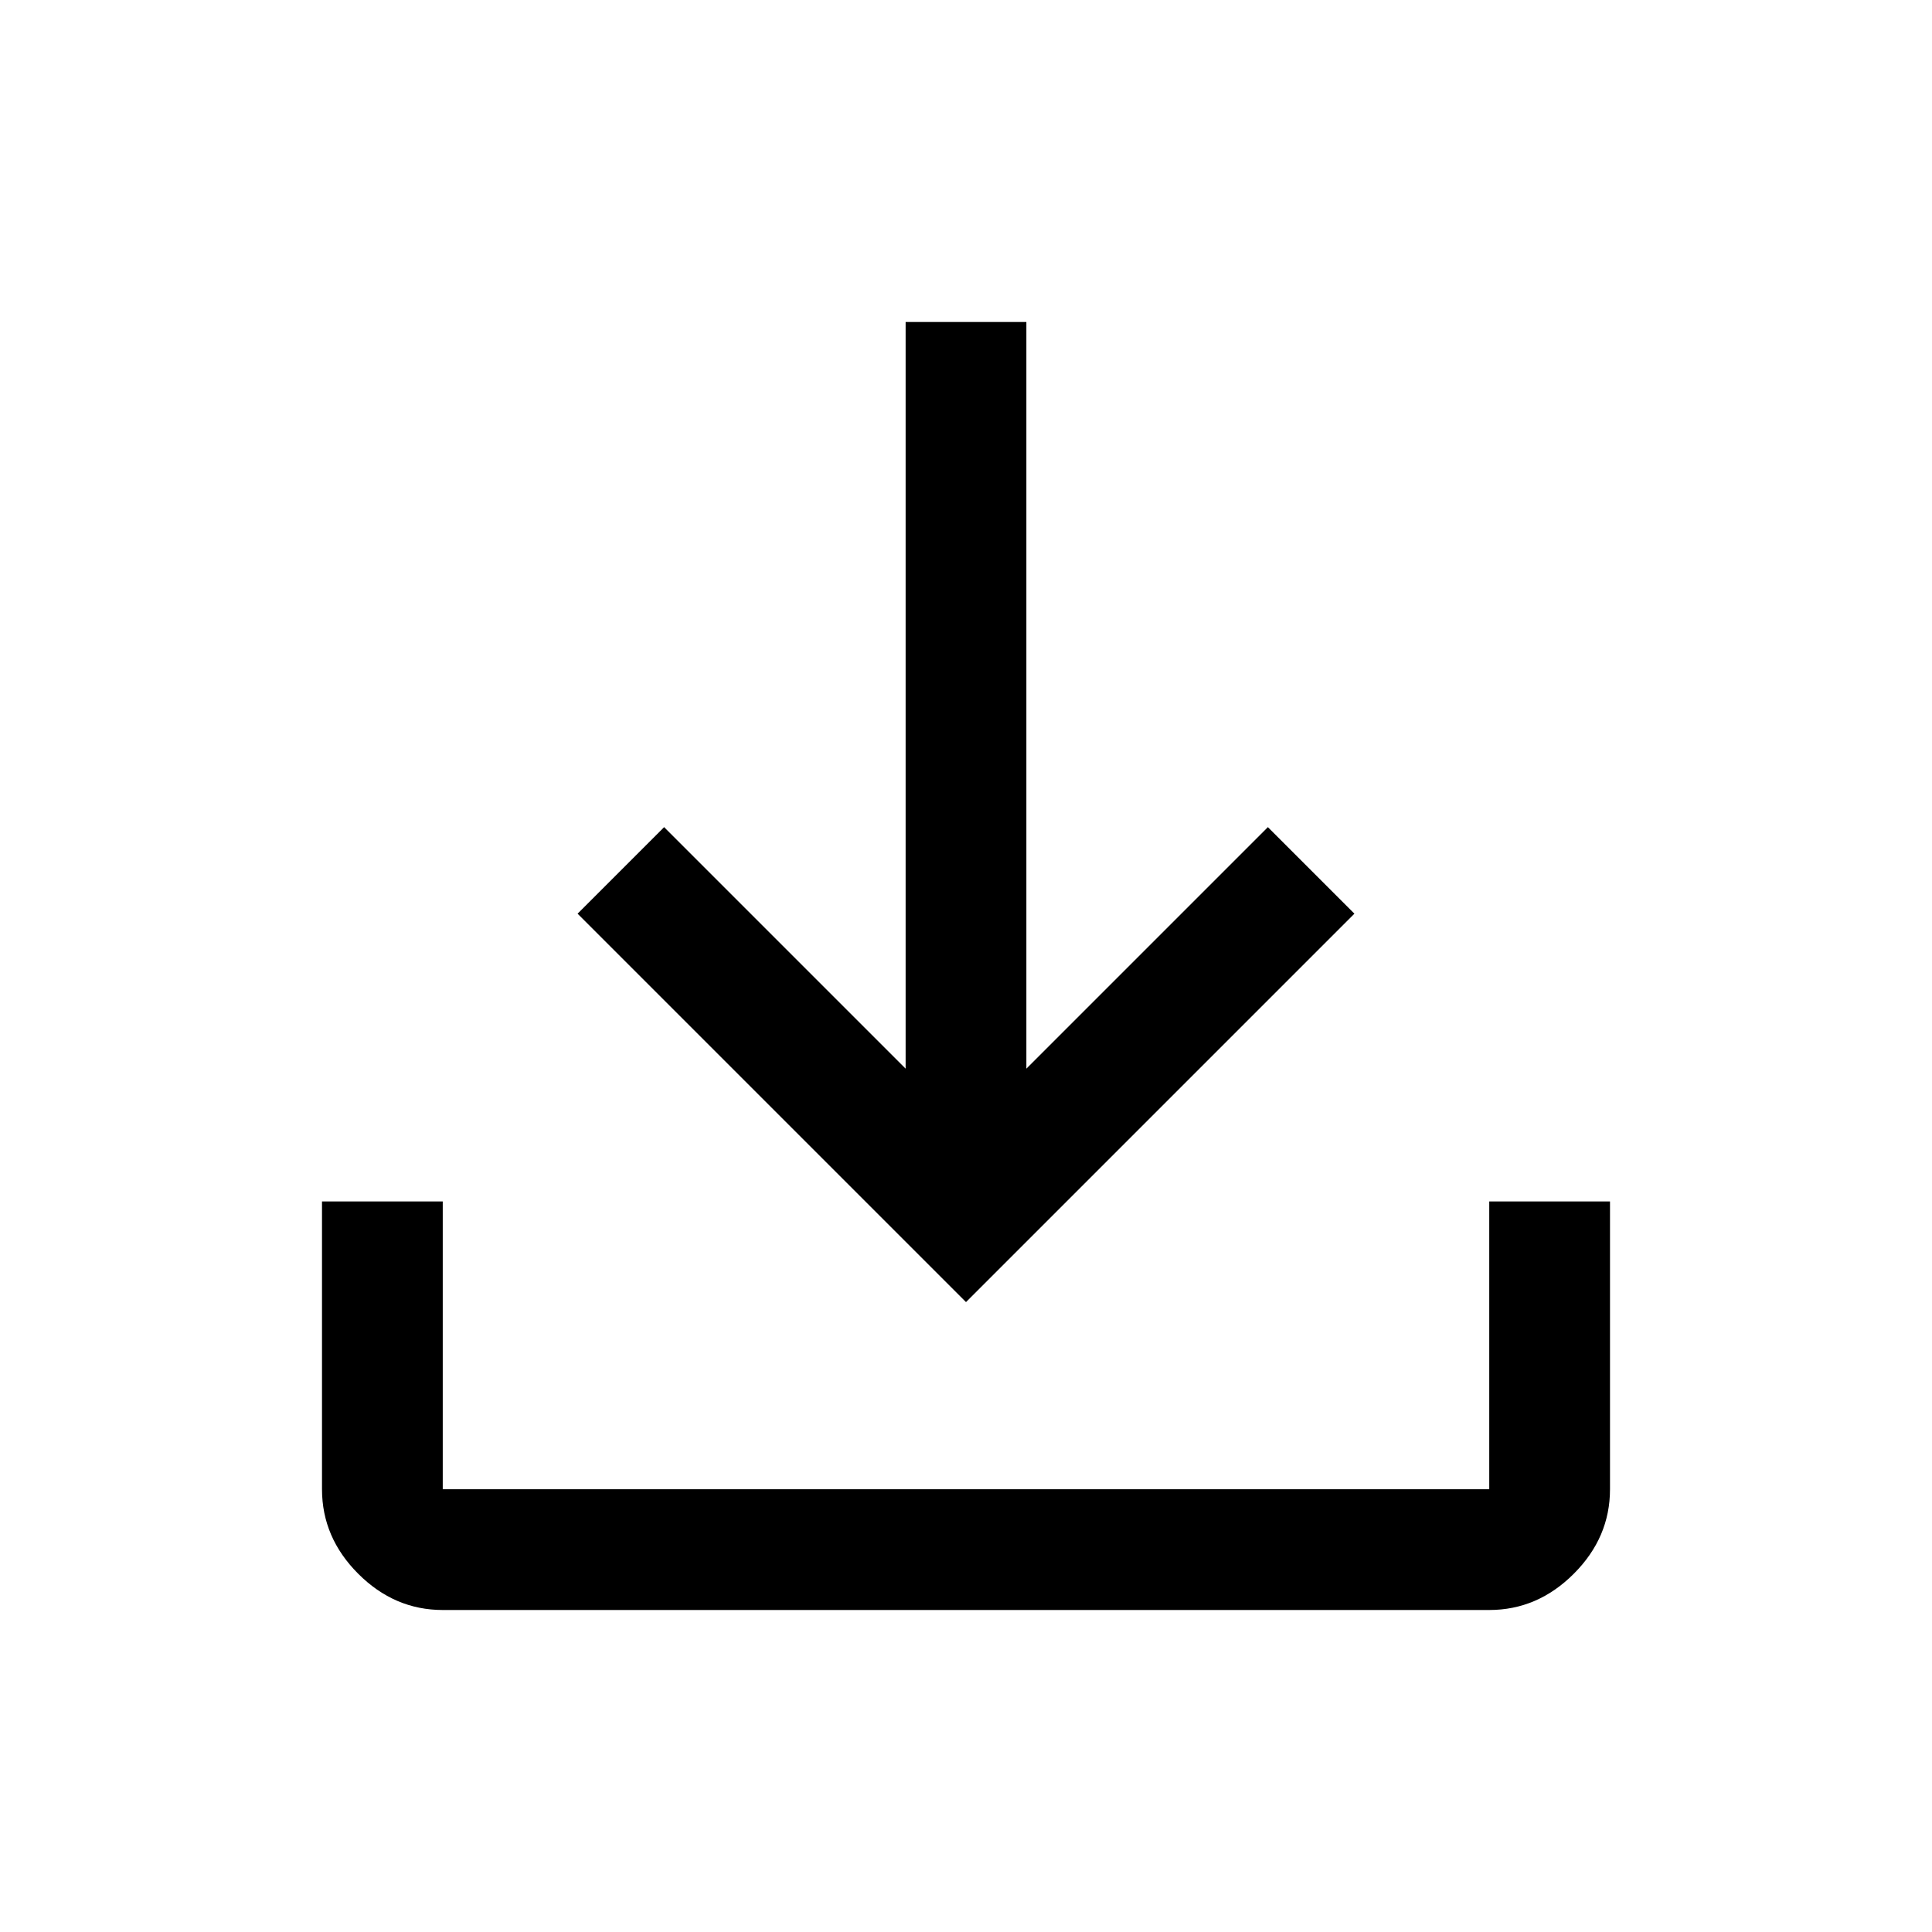
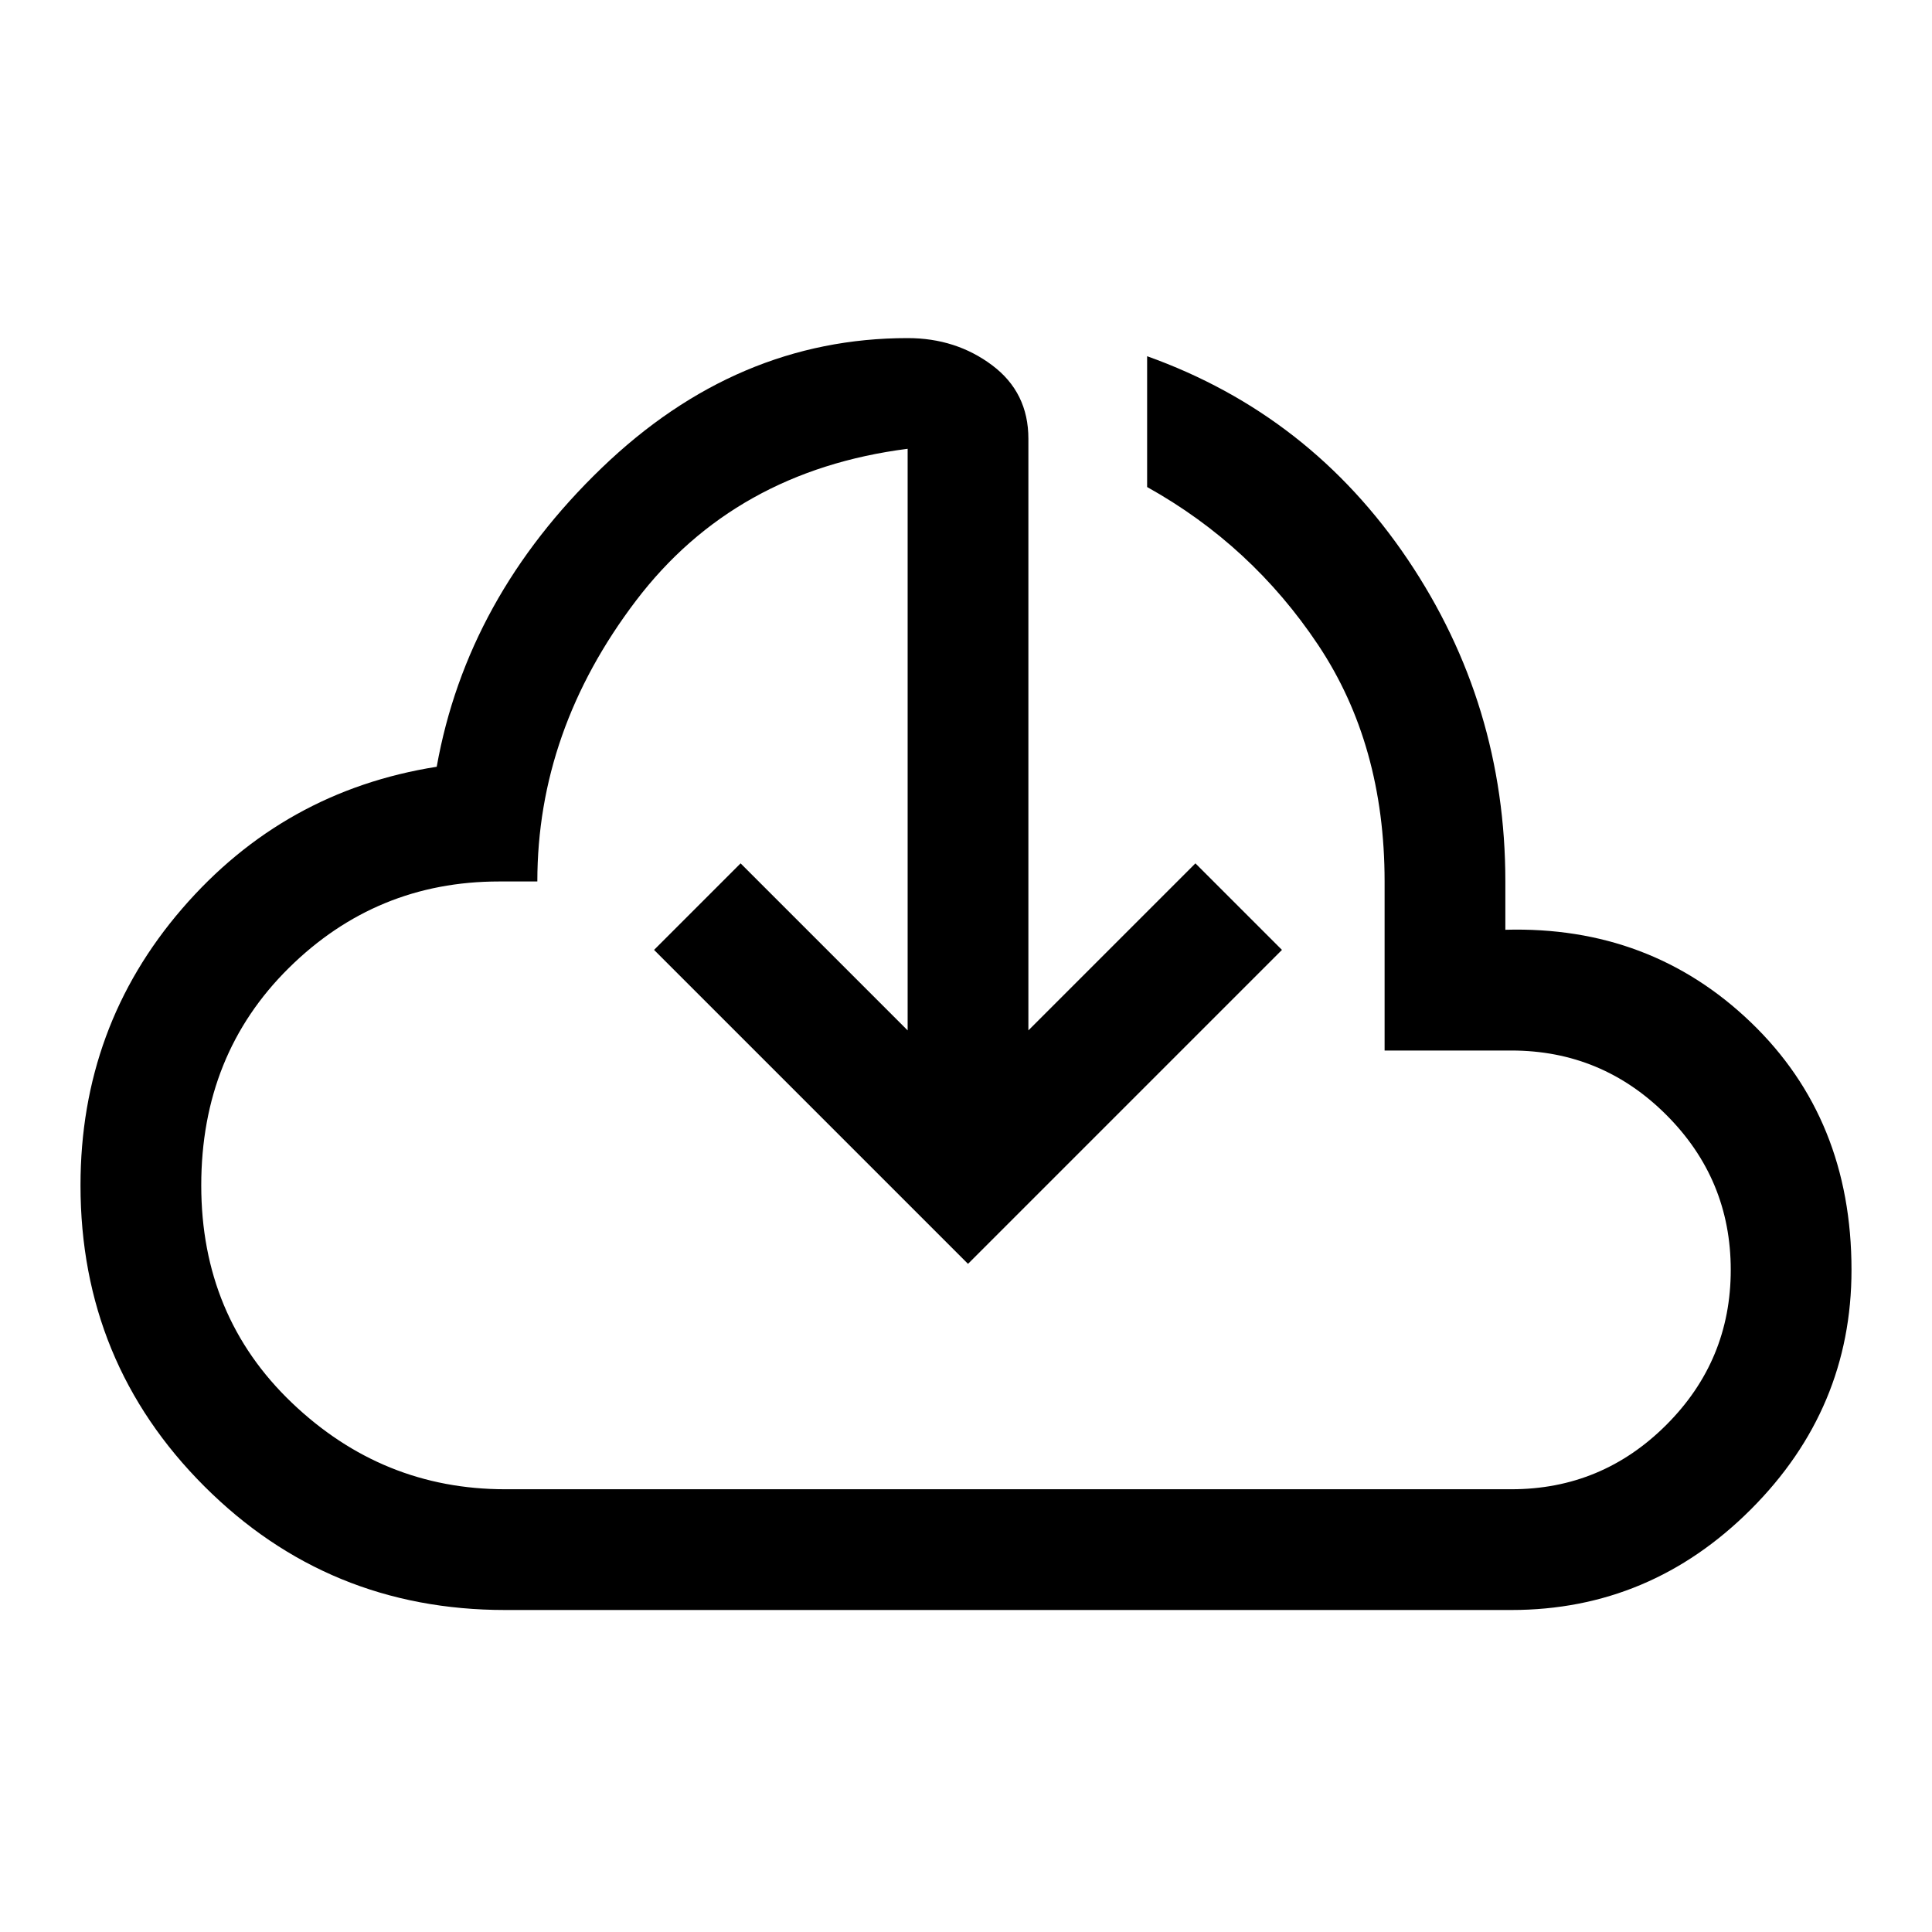
- <svg xmlns="http://www.w3.org/2000/svg" height="48" viewBox="0 -960 960 960" width="48">
-   <path d="M480-313 287-506l43-43 120 120v-371h60v371l120-120 43 43-193 193ZM220-160q-24 0-42-18t-18-42v-143h60v143h520v-143h60v143q0 24-18 42t-42 18H220Z" />
+ <svg xmlns="http://www.w3.org/2000/svg" height="48px" viewBox="0 -960 960 960" width="48px" fill="#000000">
+   <path d="M251-160q-88 0-149.5-61.5T40-371q0-79 50.5-137.5T217-579q15-84 82-148.5T451-792q24 0 42 13.5t18 36.5v294l83-83 43 43-156 156-156-156 43-43 83 83v-289q-86 11-135 75.5T267-522h-19q-61 0-104.5 43T100-371q0 65 45 108t106 43h500q45 0 77-32t32-77q0-45-32-77t-77-32h-63v-84q0-68-33-117.5T570-718v-65q81 29 129.5 101T748-522v24q72-2 122 46t50 123q0 69-50 119t-119 50H251Zm229-347Z" />
</svg>
